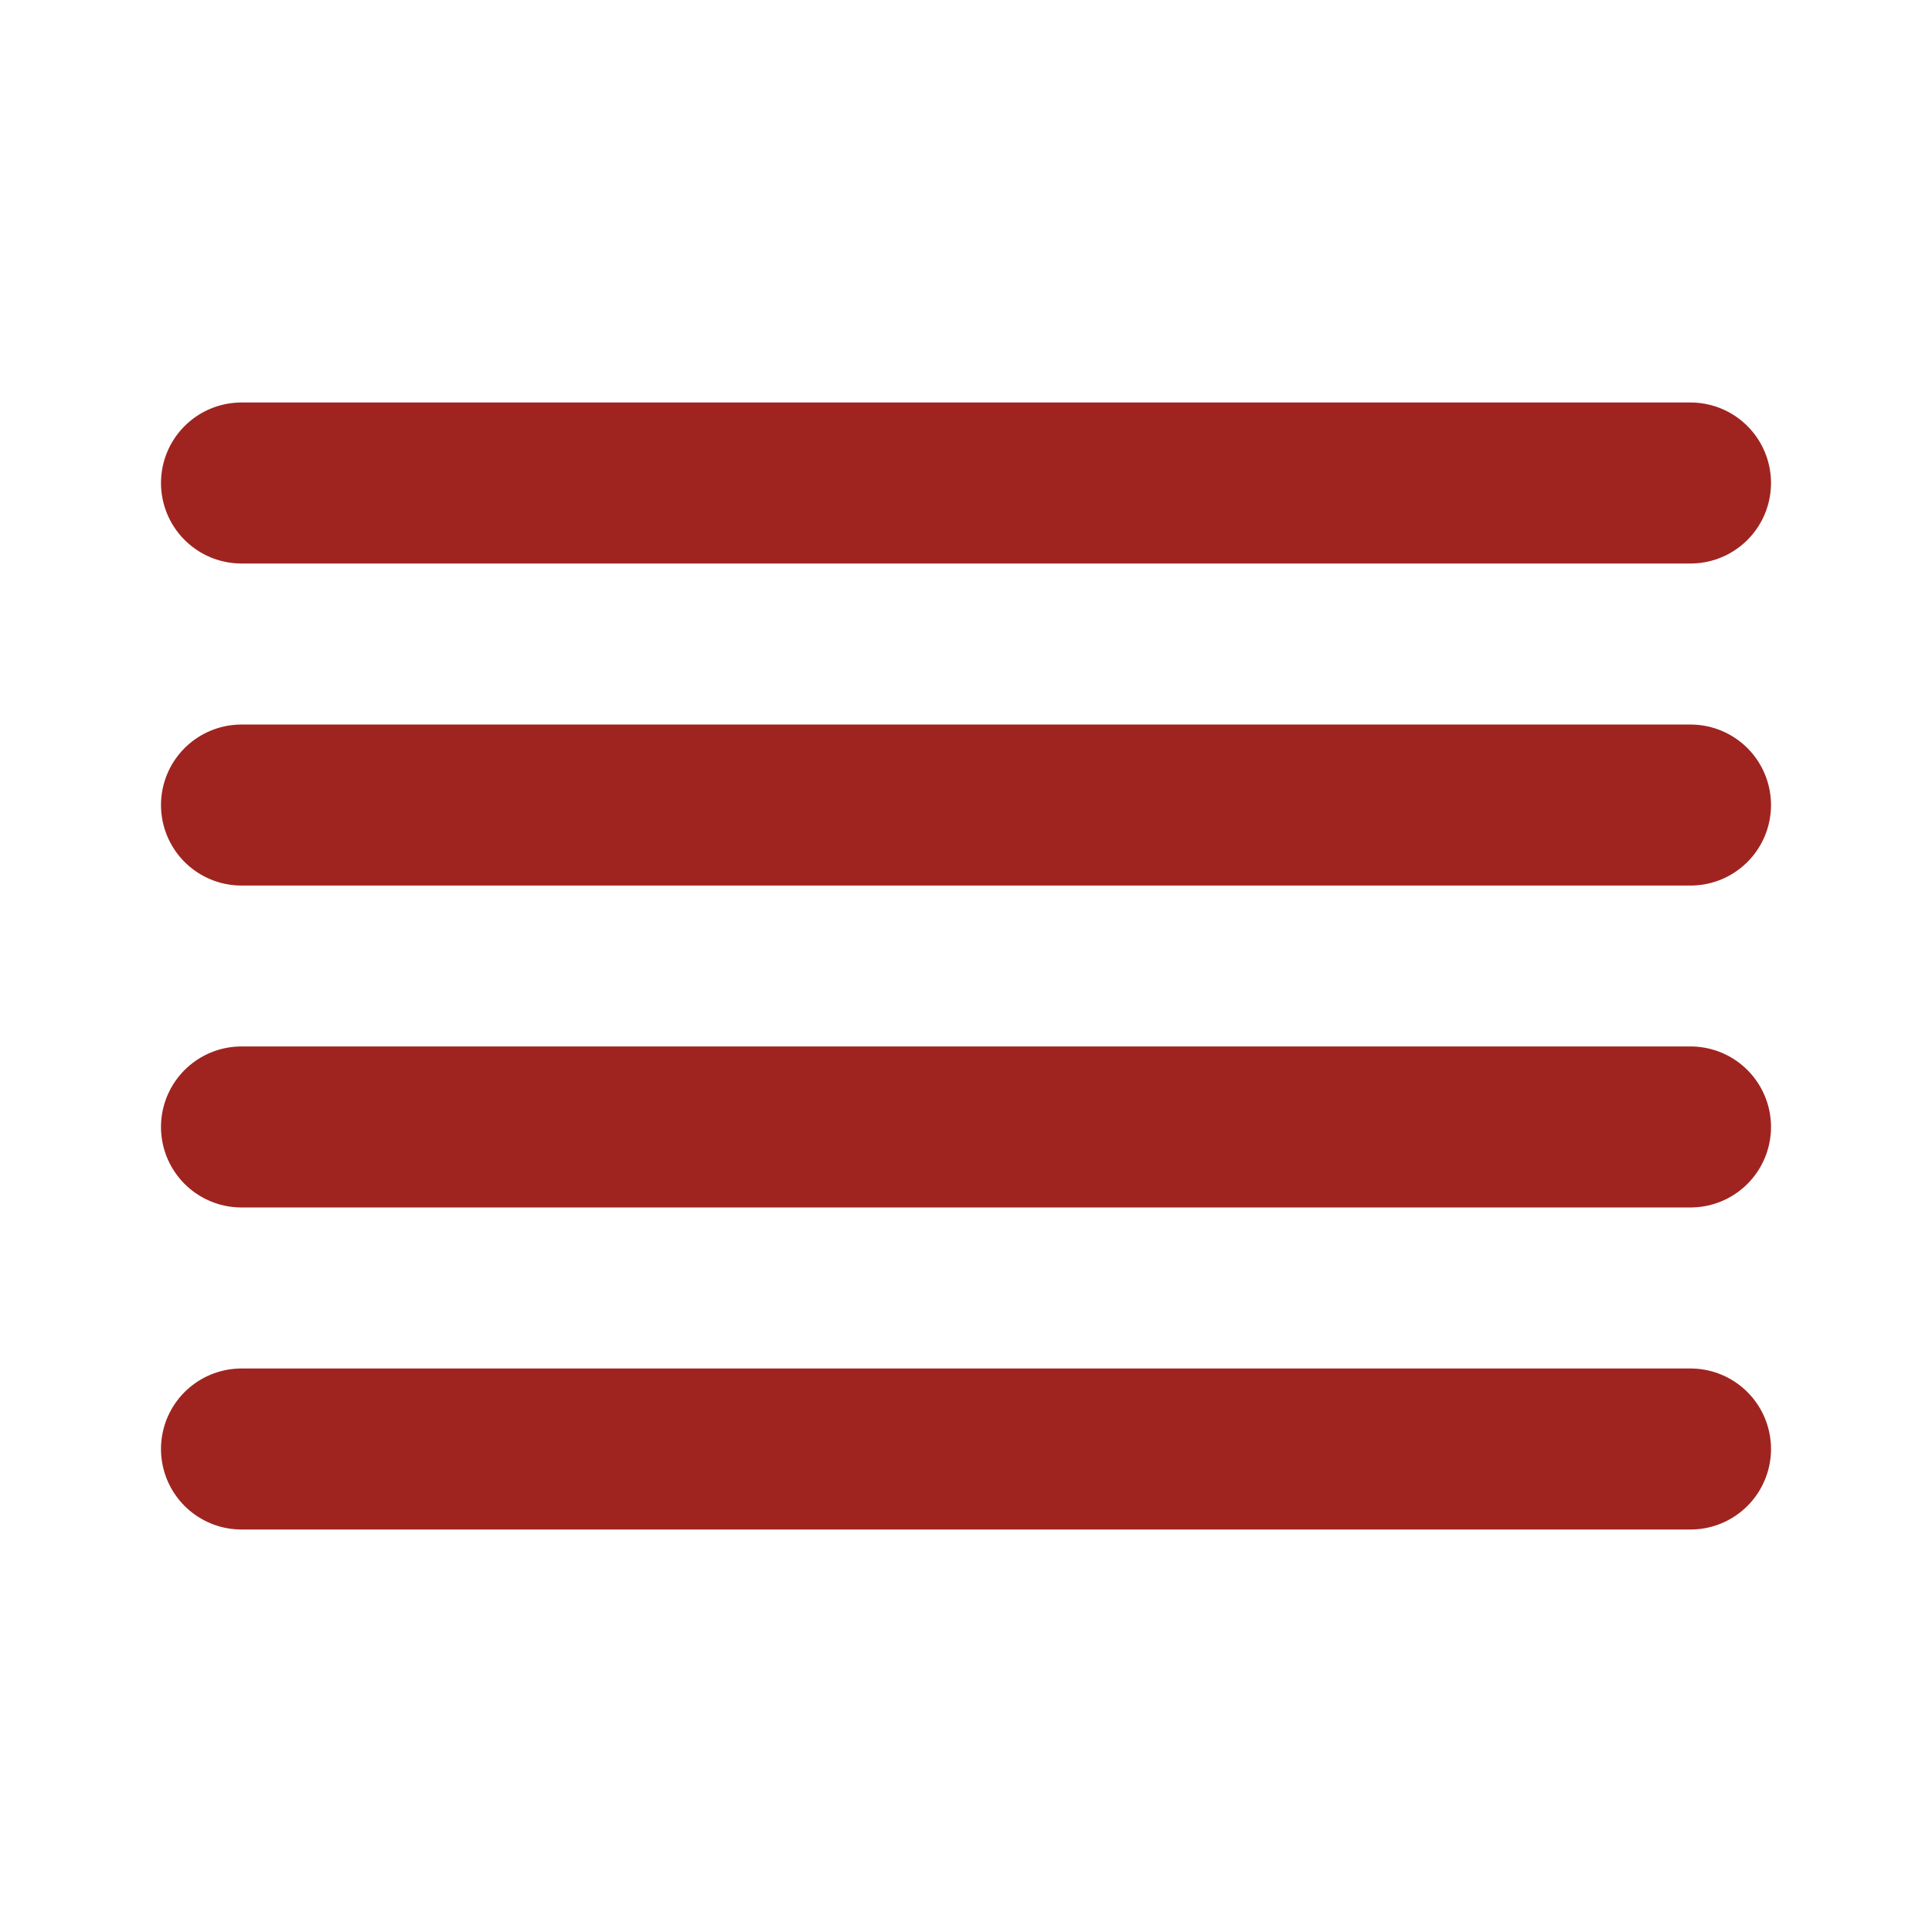
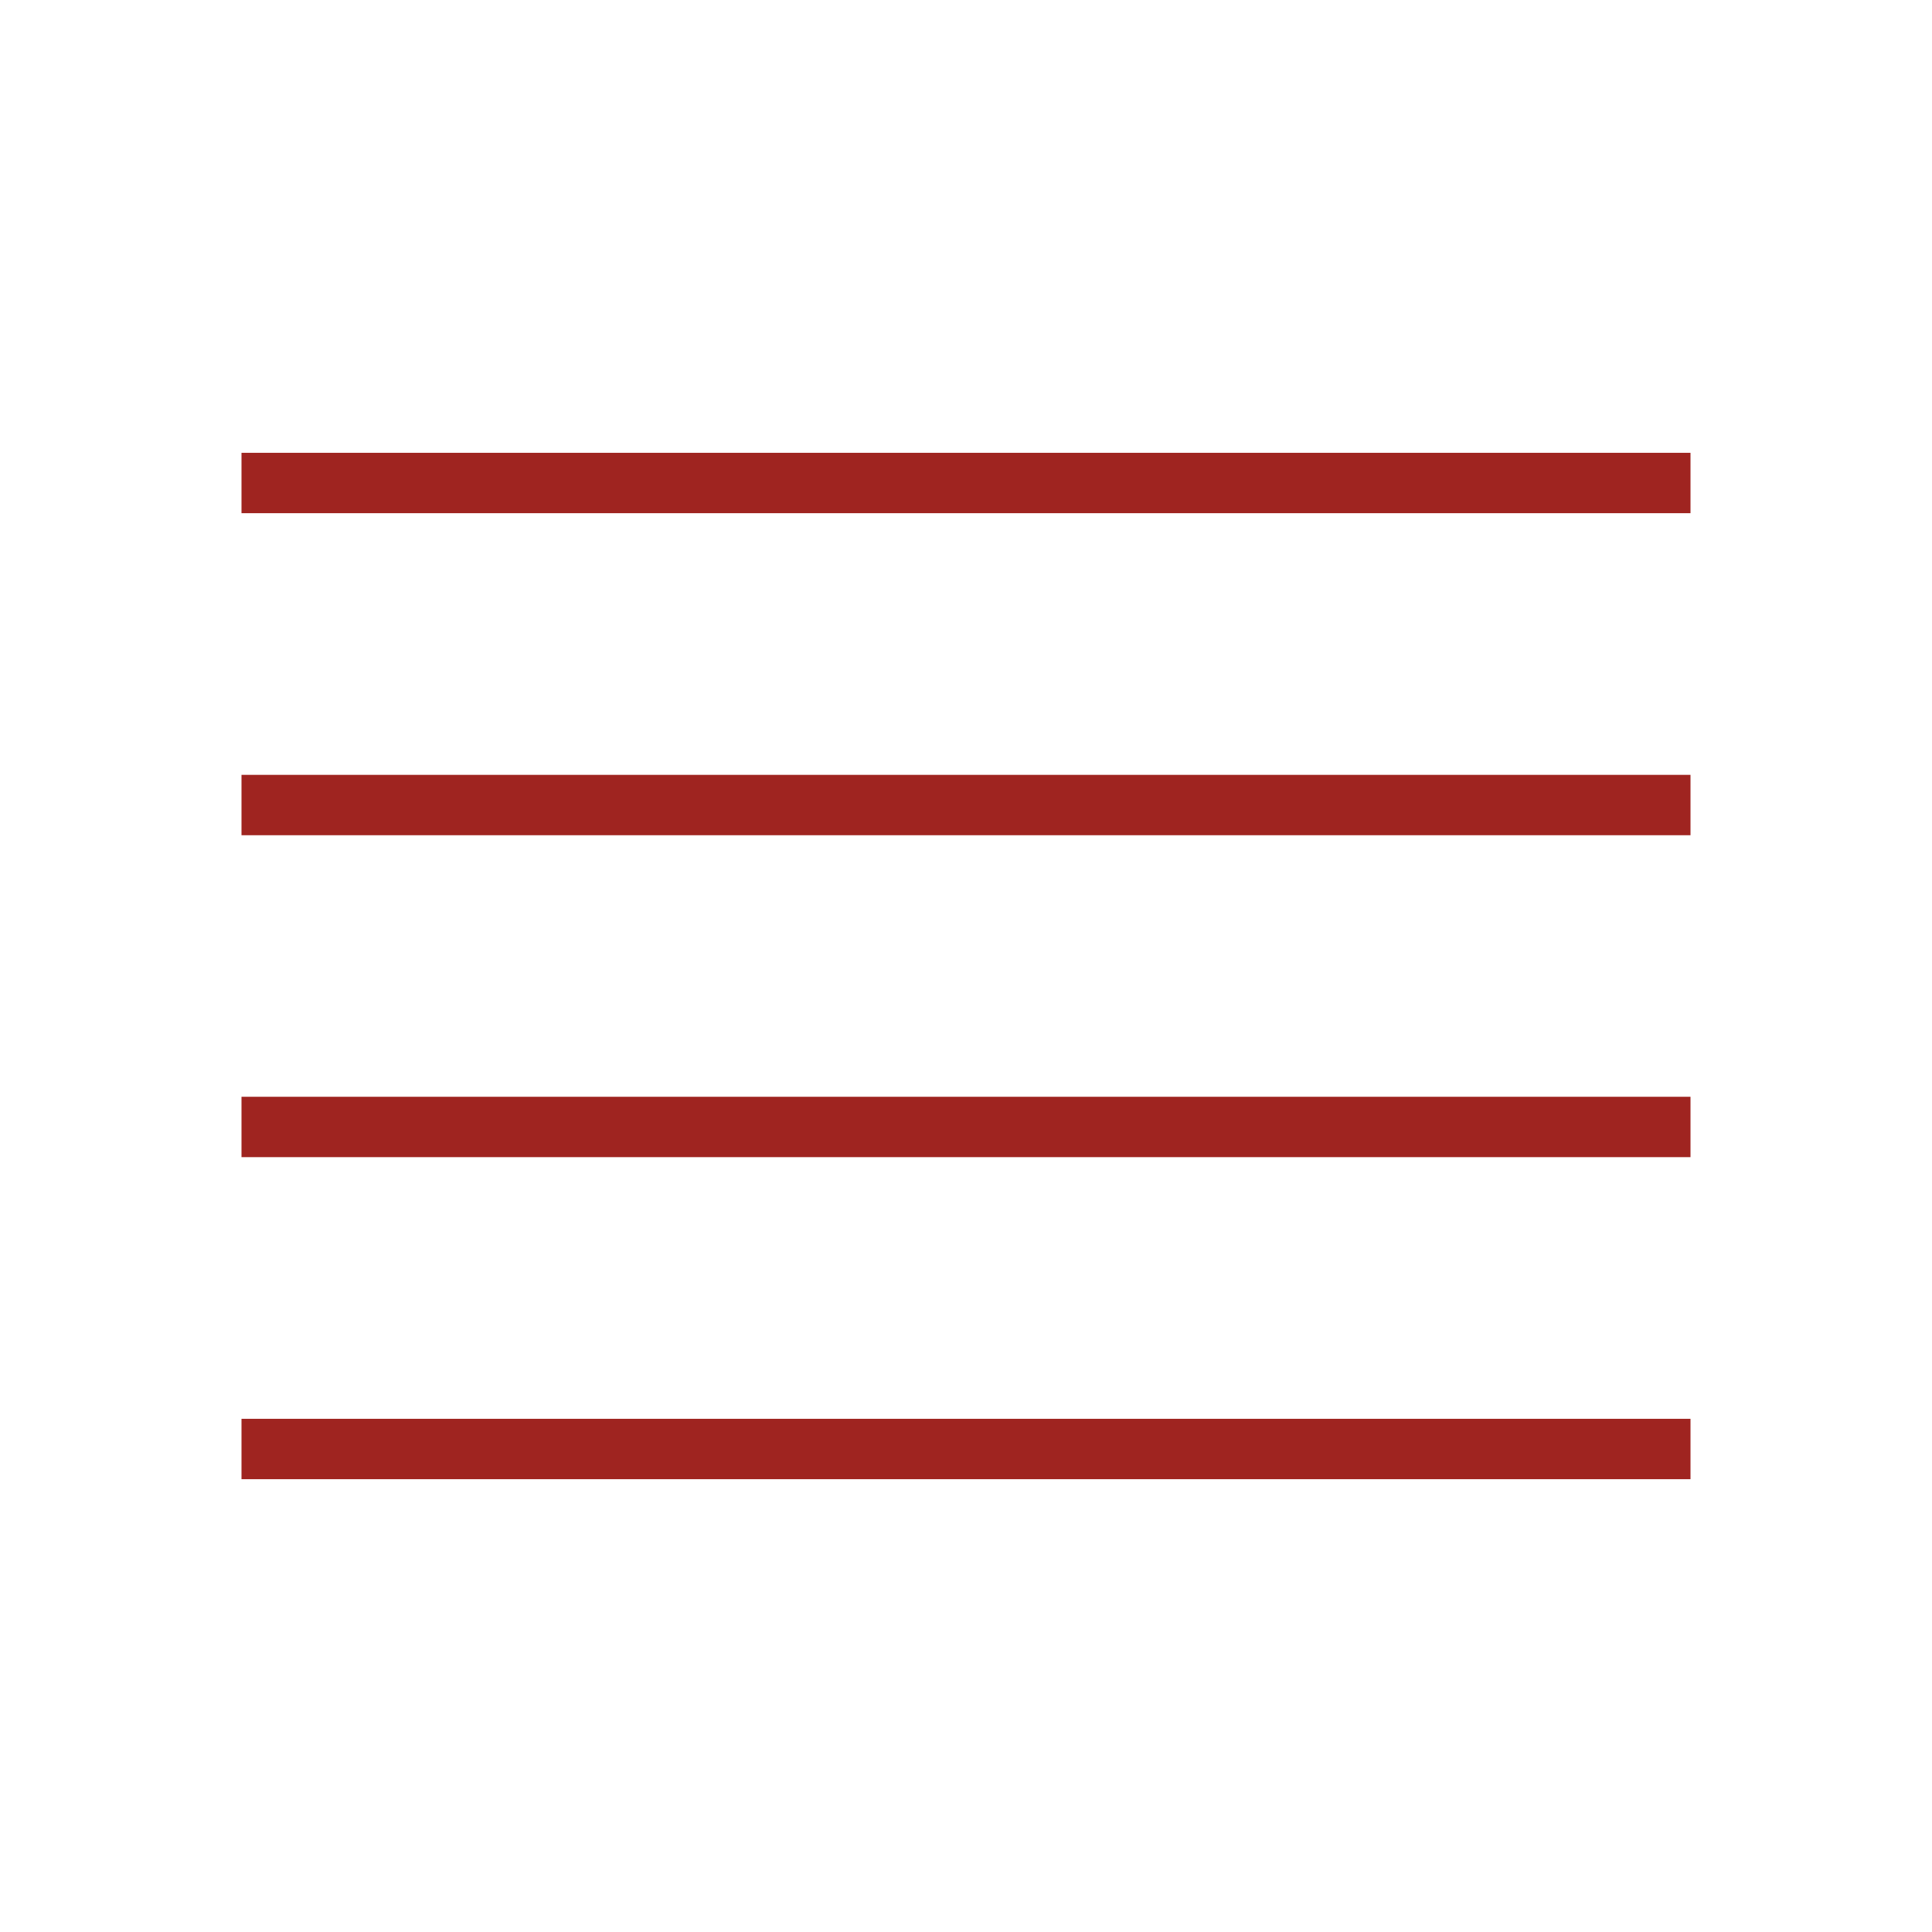
<svg xmlns="http://www.w3.org/2000/svg" width="32" height="32" viewBox="0 0 32 32" fill="none">
-   <path d="M28 13.334H4" stroke="#9F2420" stroke-width="2.667" stroke-linecap="round" stroke-linejoin="round" />
-   <path d="M28 8H4" stroke="#9F2420" stroke-width="2.667" stroke-linecap="round" stroke-linejoin="round" />
-   <path d="M28 18.666H4" stroke="#9F2420" stroke-width="2.667" stroke-linecap="round" stroke-linejoin="round" />
-   <path d="M28 24H4" stroke="#9F2420" stroke-width="2.667" stroke-linecap="round" stroke-linejoin="round" />
+   <path d="M28 13.334H4" stroke="#9F2420" strokeWidth="2.667" strokeLinecap="round" strokeLinejoin="round" />
+   <path d="M28 8H4" stroke="#9F2420" strokeWidth="2.667" strokeLinecap="round" strokeLinejoin="round" />
+   <path d="M28 18.666H4" stroke="#9F2420" strokeWidth="2.667" strokeLinecap="round" strokeLinejoin="round" />
+   <path d="M28 24H4" stroke="#9F2420" strokeWidth="2.667" strokeLinecap="round" strokeLinejoin="round" />
</svg>
